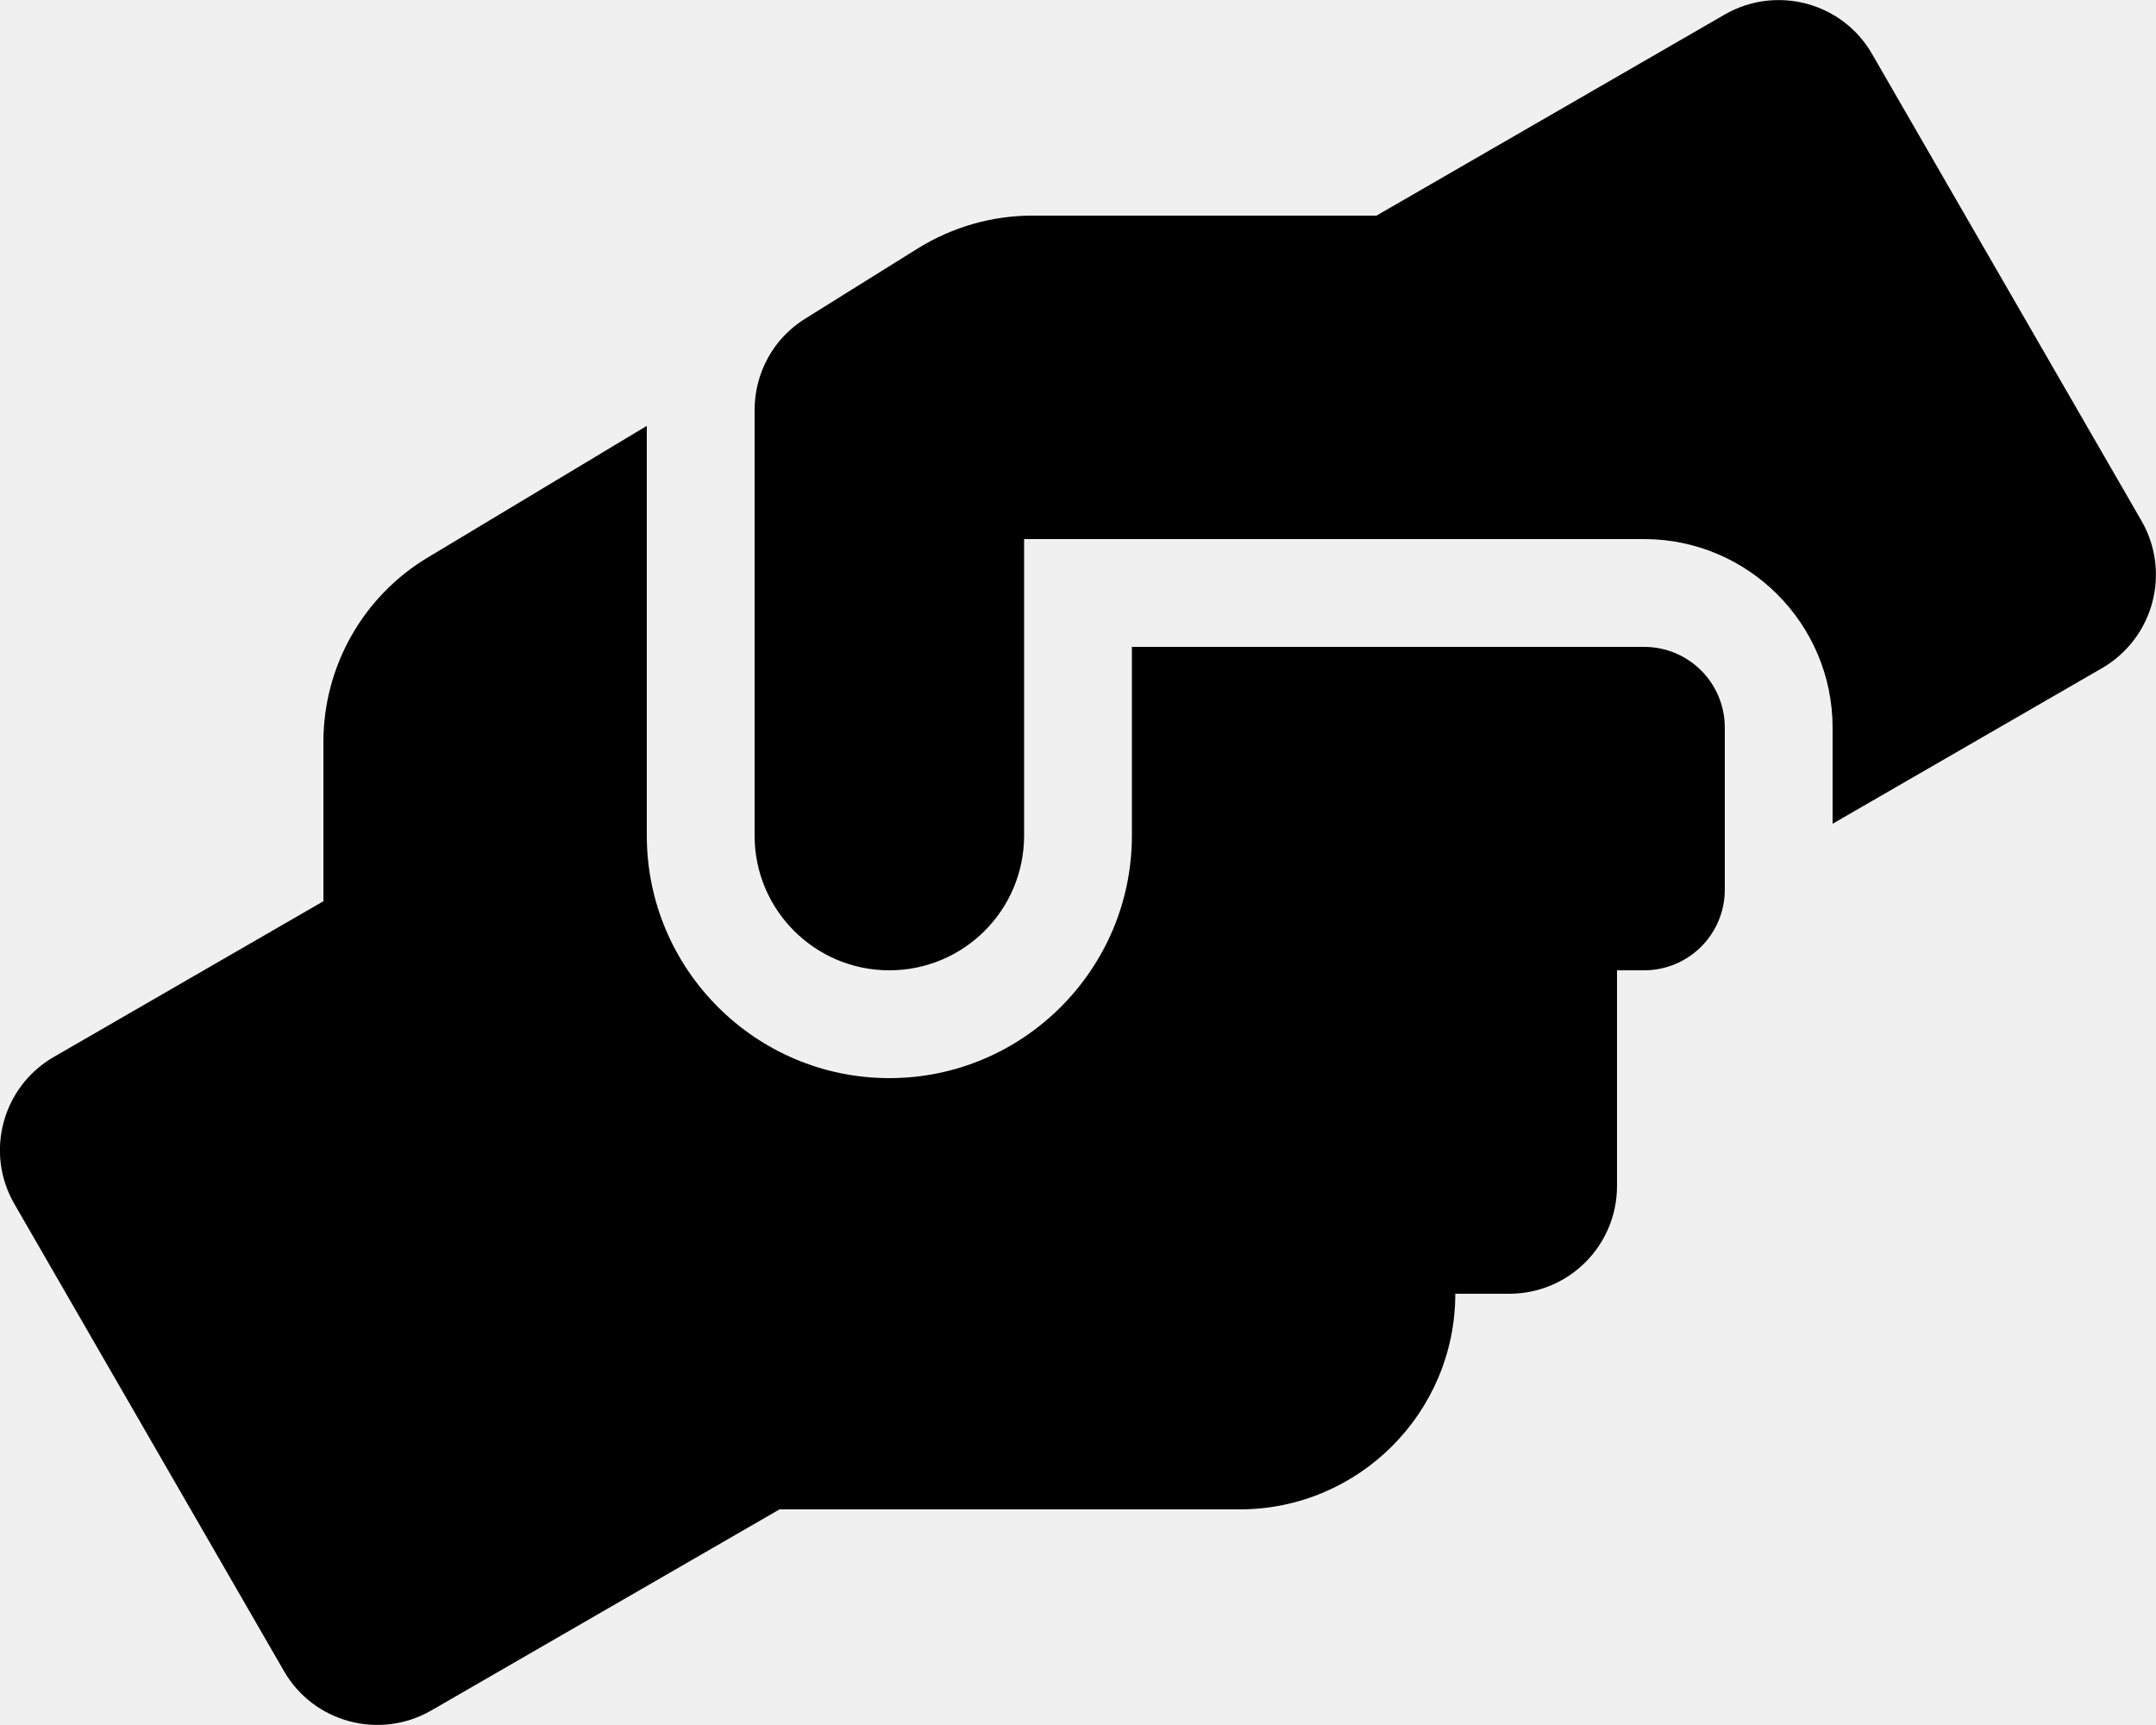
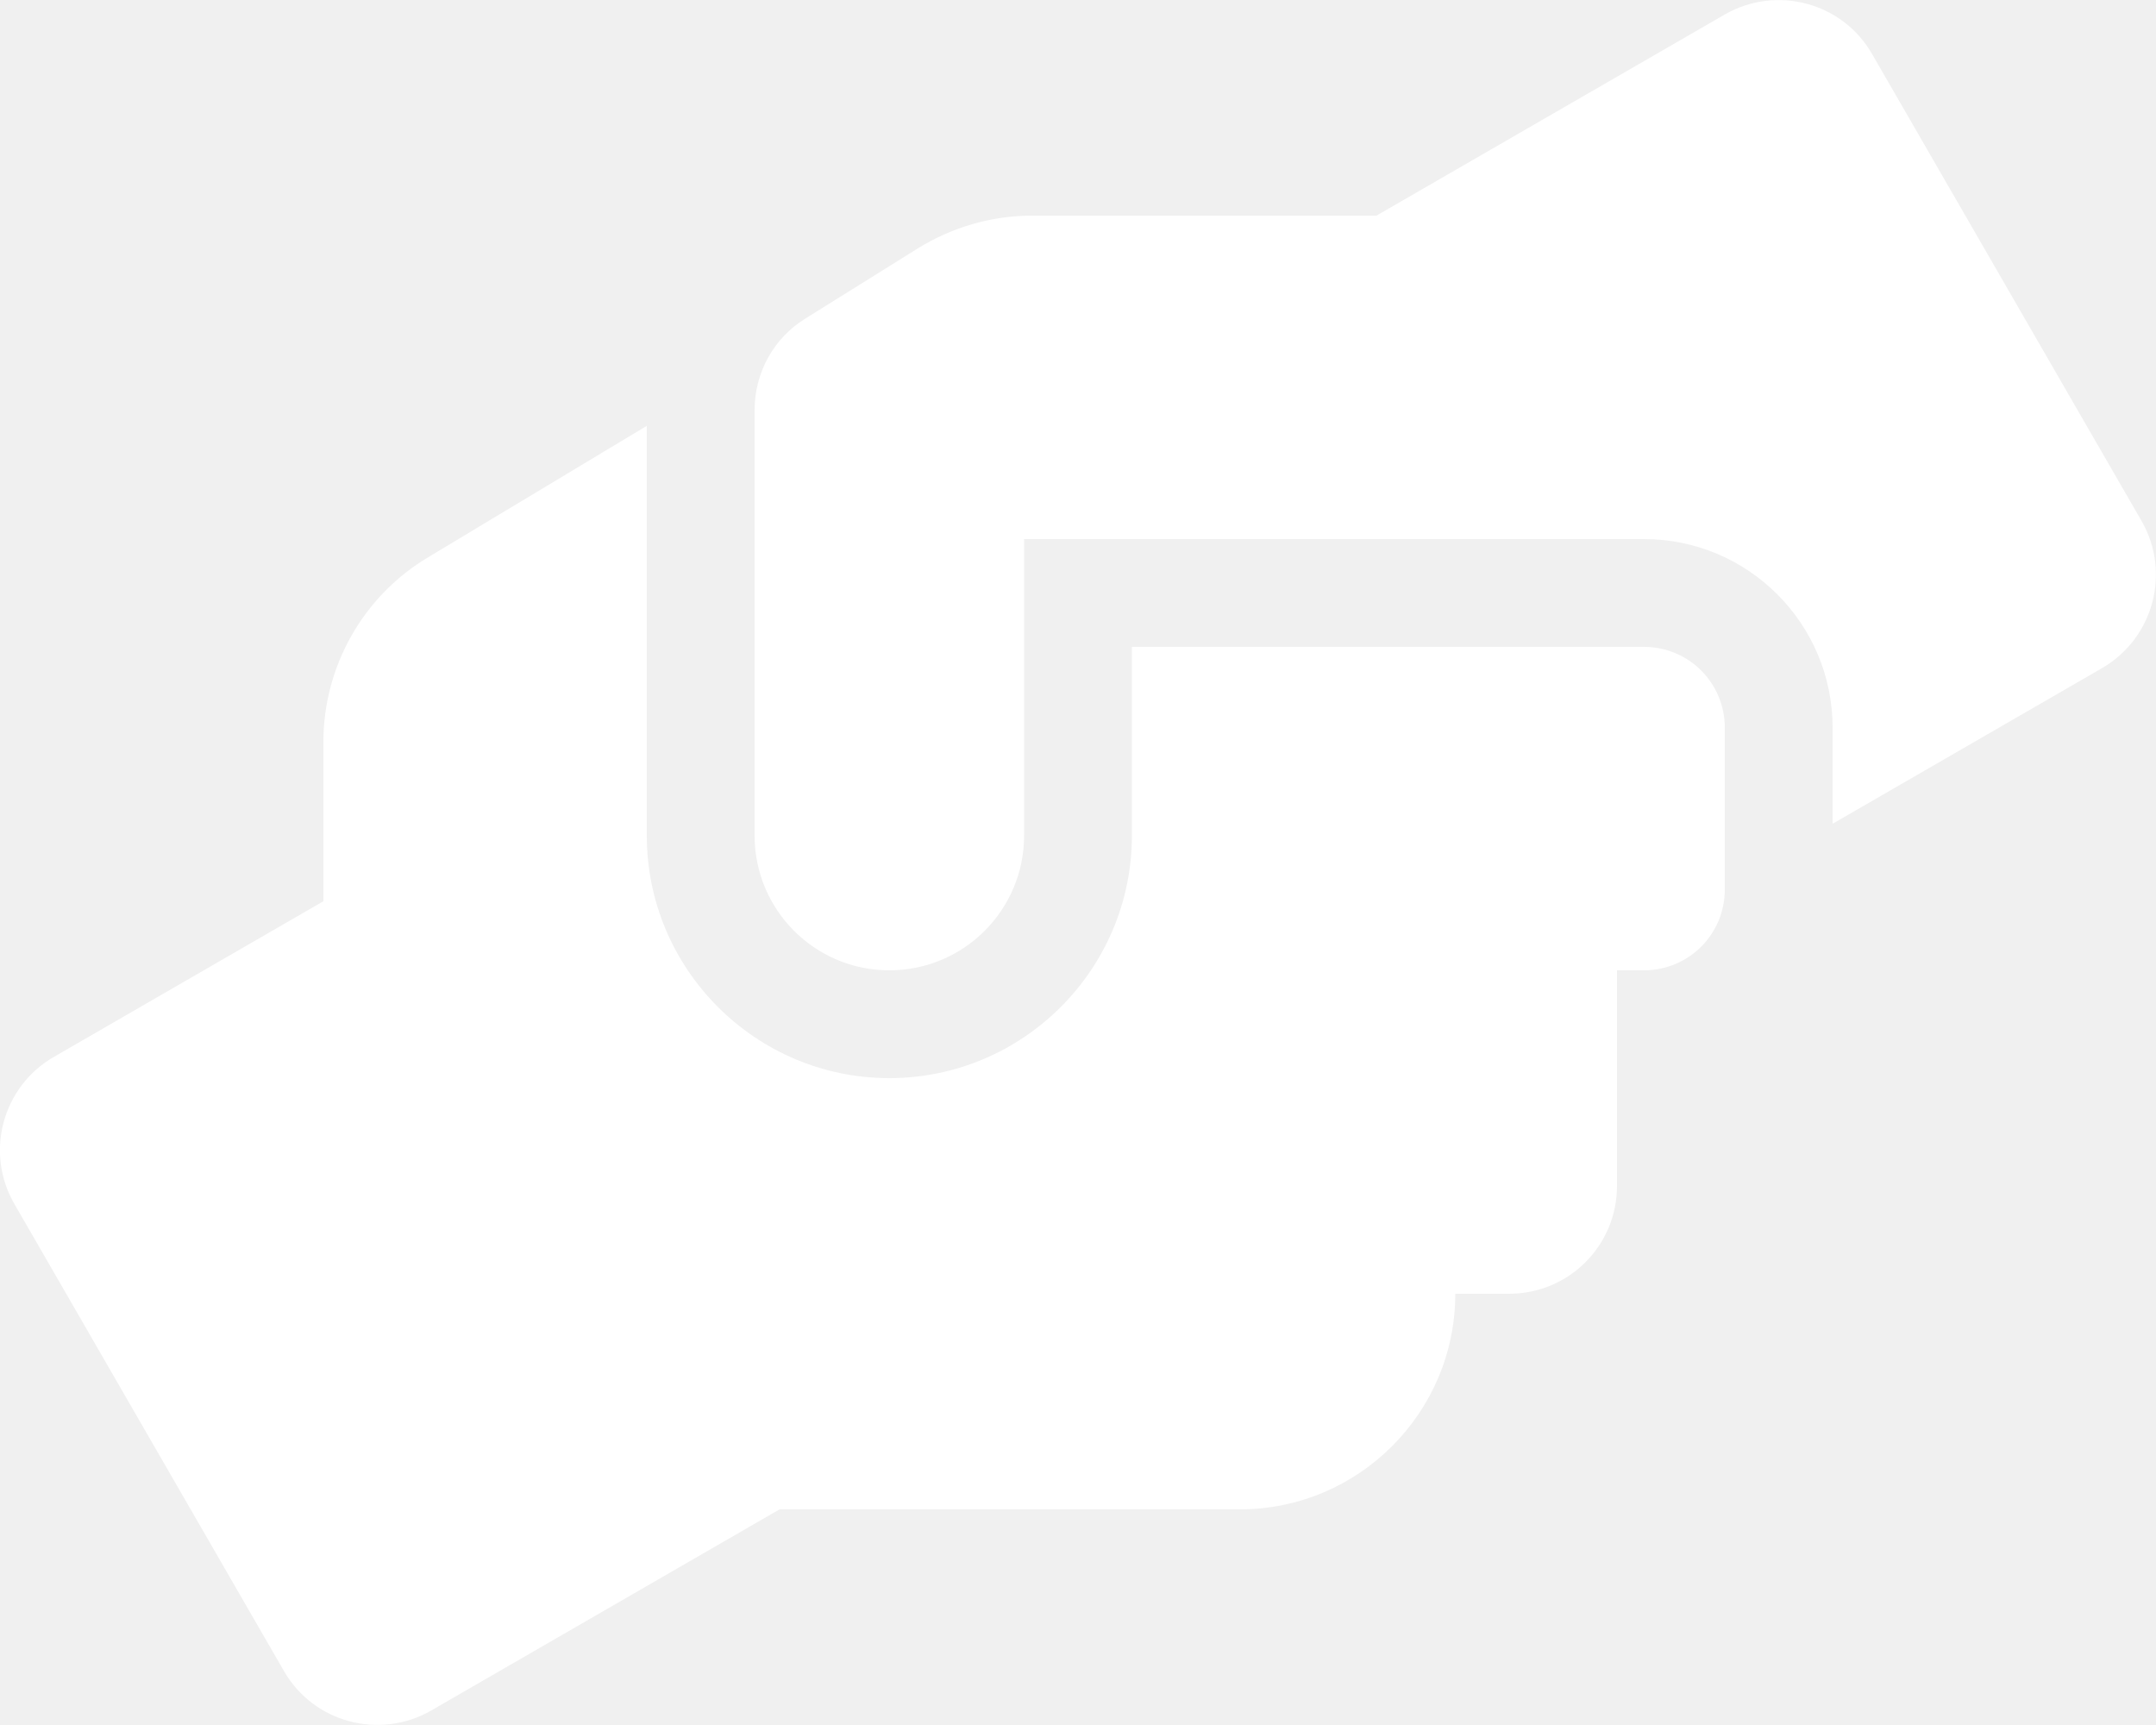
- <svg xmlns="http://www.w3.org/2000/svg" viewBox="0 0 640 512">
+ <svg xmlns="http://www.w3.org/2000/svg" viewBox="0 0 640 512" fill="white">
  <path d="M488 192H336v56c0 39.7-32.3 72-72 72s-72-32.3-72-72V126.4l-64.9 39C107.8 176.9 96 197.8 96 220.2v47.3l-80 46.2C.7 322.5-4.6 342.1 4.3 357.4l80 138.6c8.8 15.3 28.4 20.5 43.7 11.7L231.4 448H368c35.3 0 64-28.7 64-64h16c17.7 0 32-14.3 32-32v-64h8c13.3 0 24-10.7 24-24v-48c0-13.3-10.7-24-24-24zm147.7-37.4L555.7 16C546.9.7 527.3-4.5 512 4.3L408.6 64H306.4c-12 0-23.7 3.4-33.9 9.7L239 94.6c-9.4 5.8-15 16.1-15 27.1V248c0 22.1 17.9 40 40 40s40-17.9 40-40v-88h184c30.9 0 56 25.1 56 56v28.5l80-46.2c15.3-8.9 20.5-28.4 11.7-43.7z" />
</svg>
